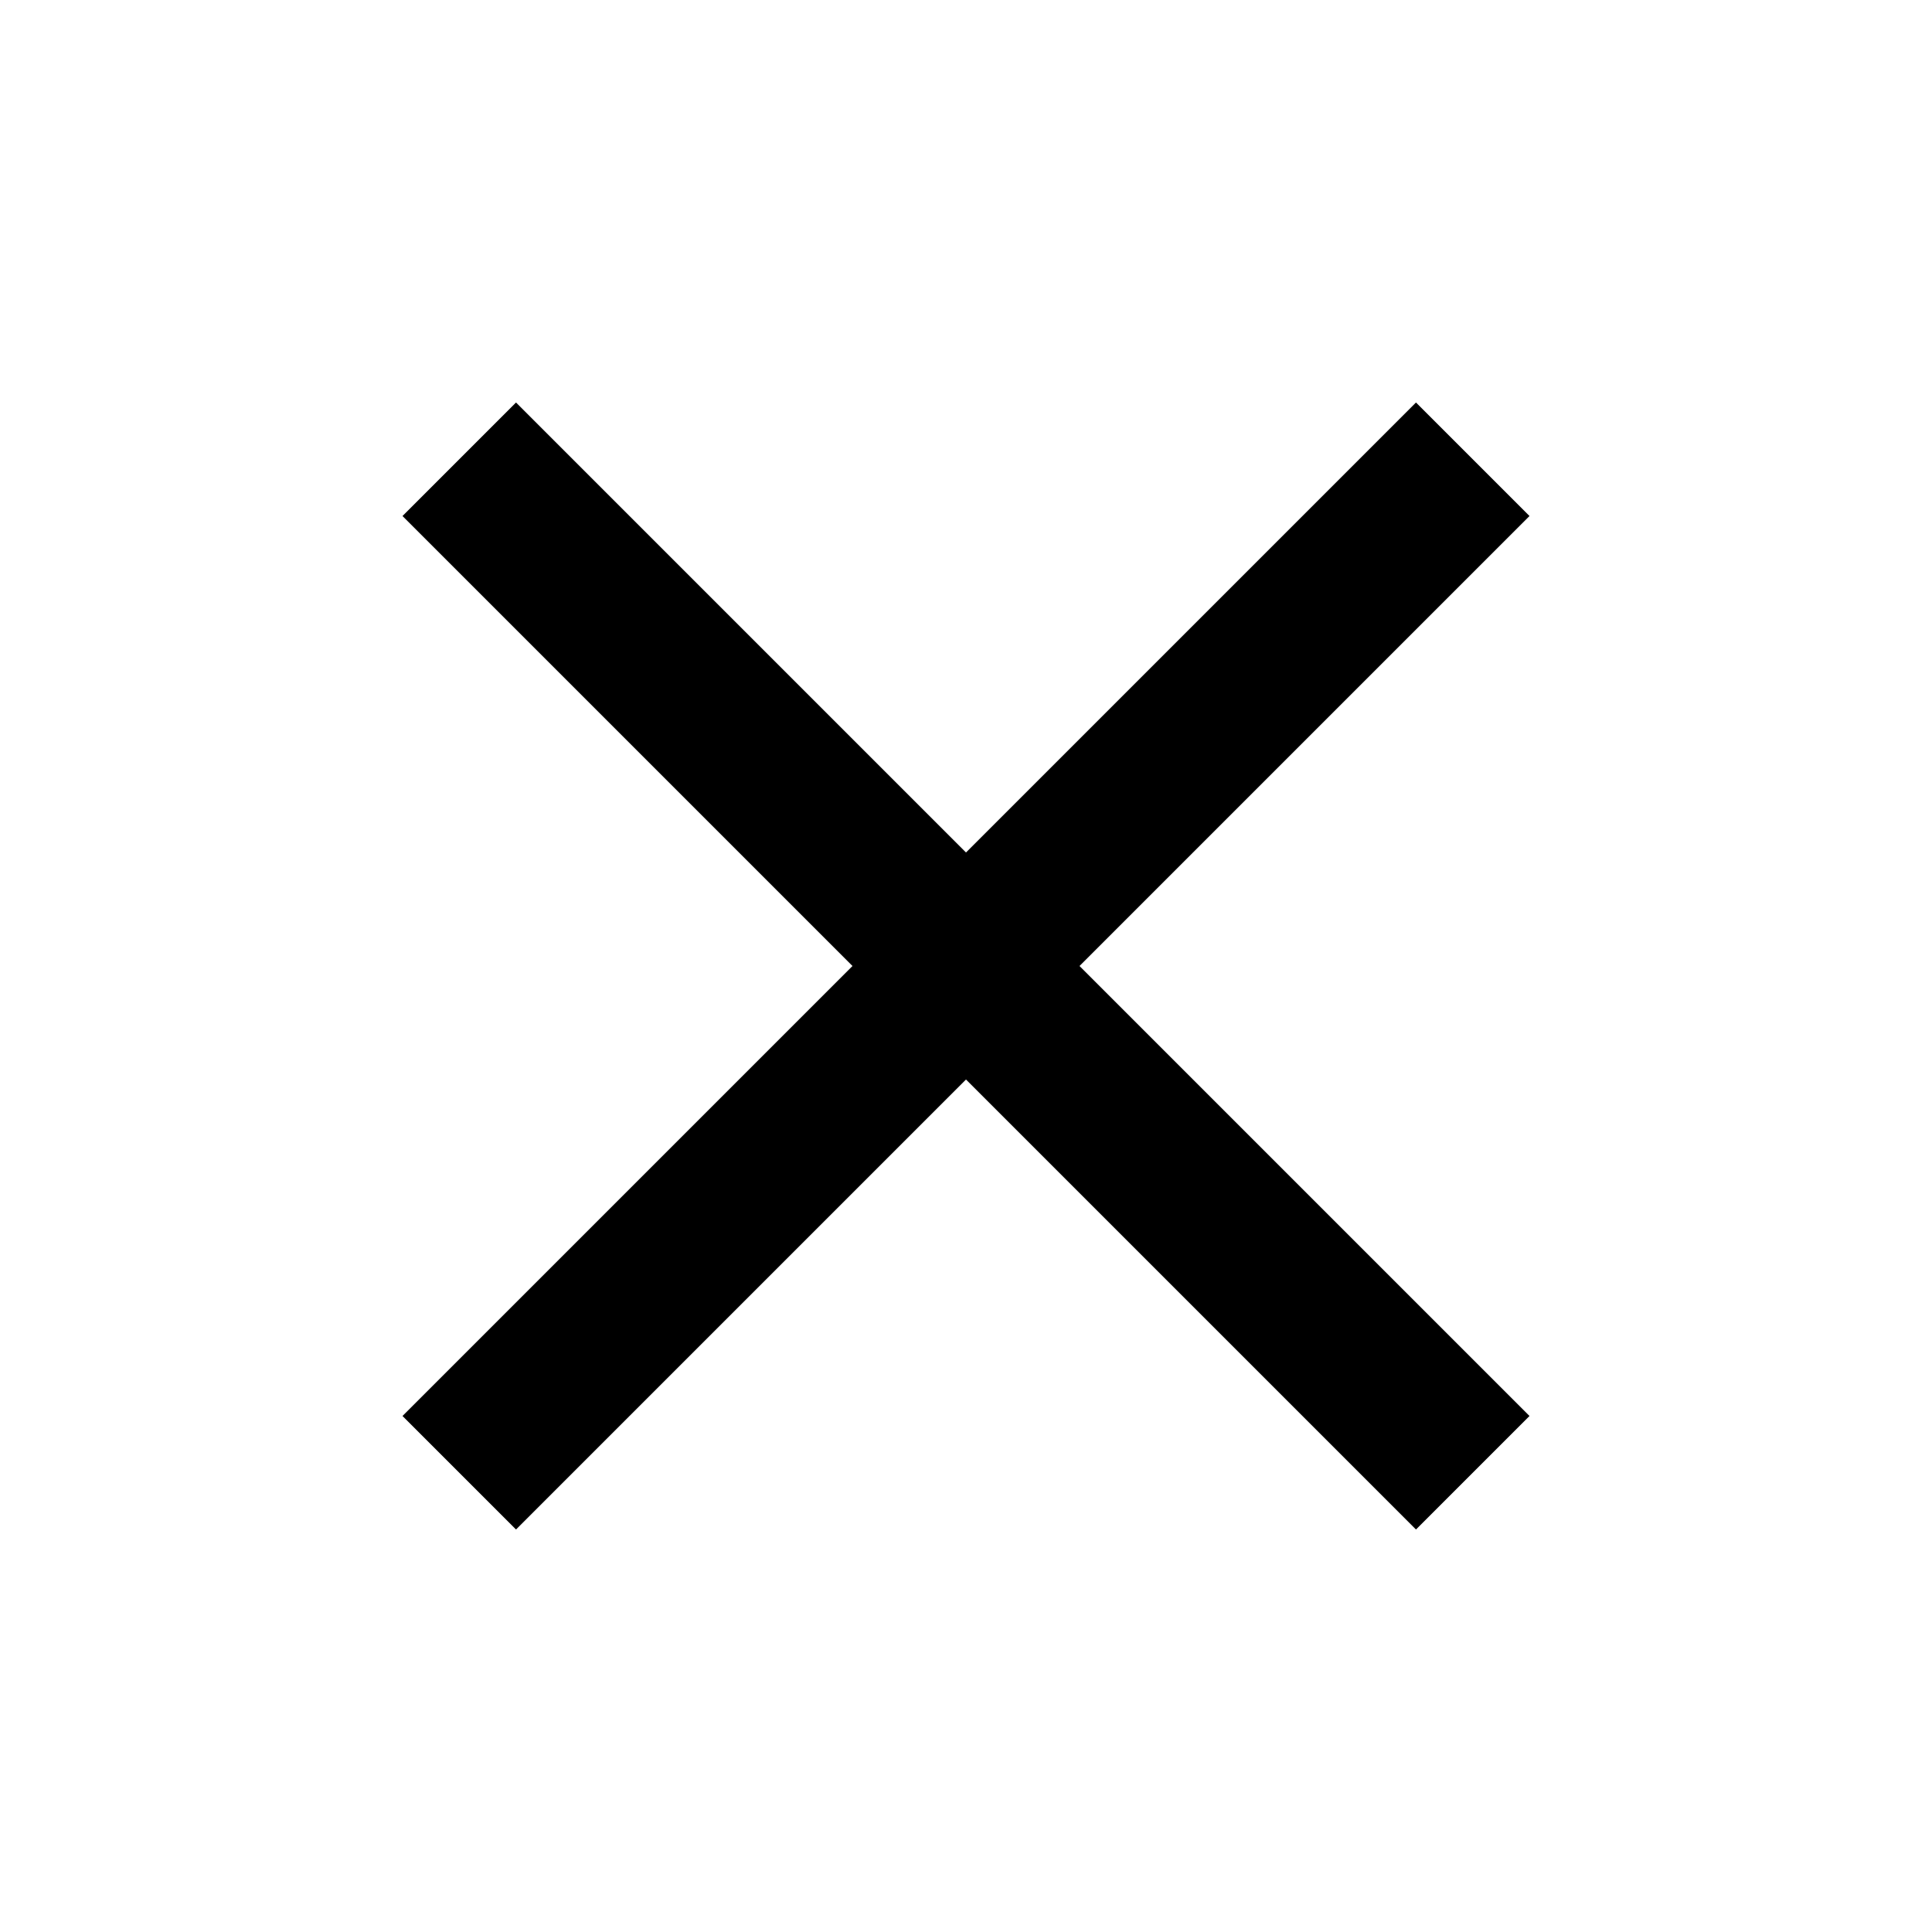
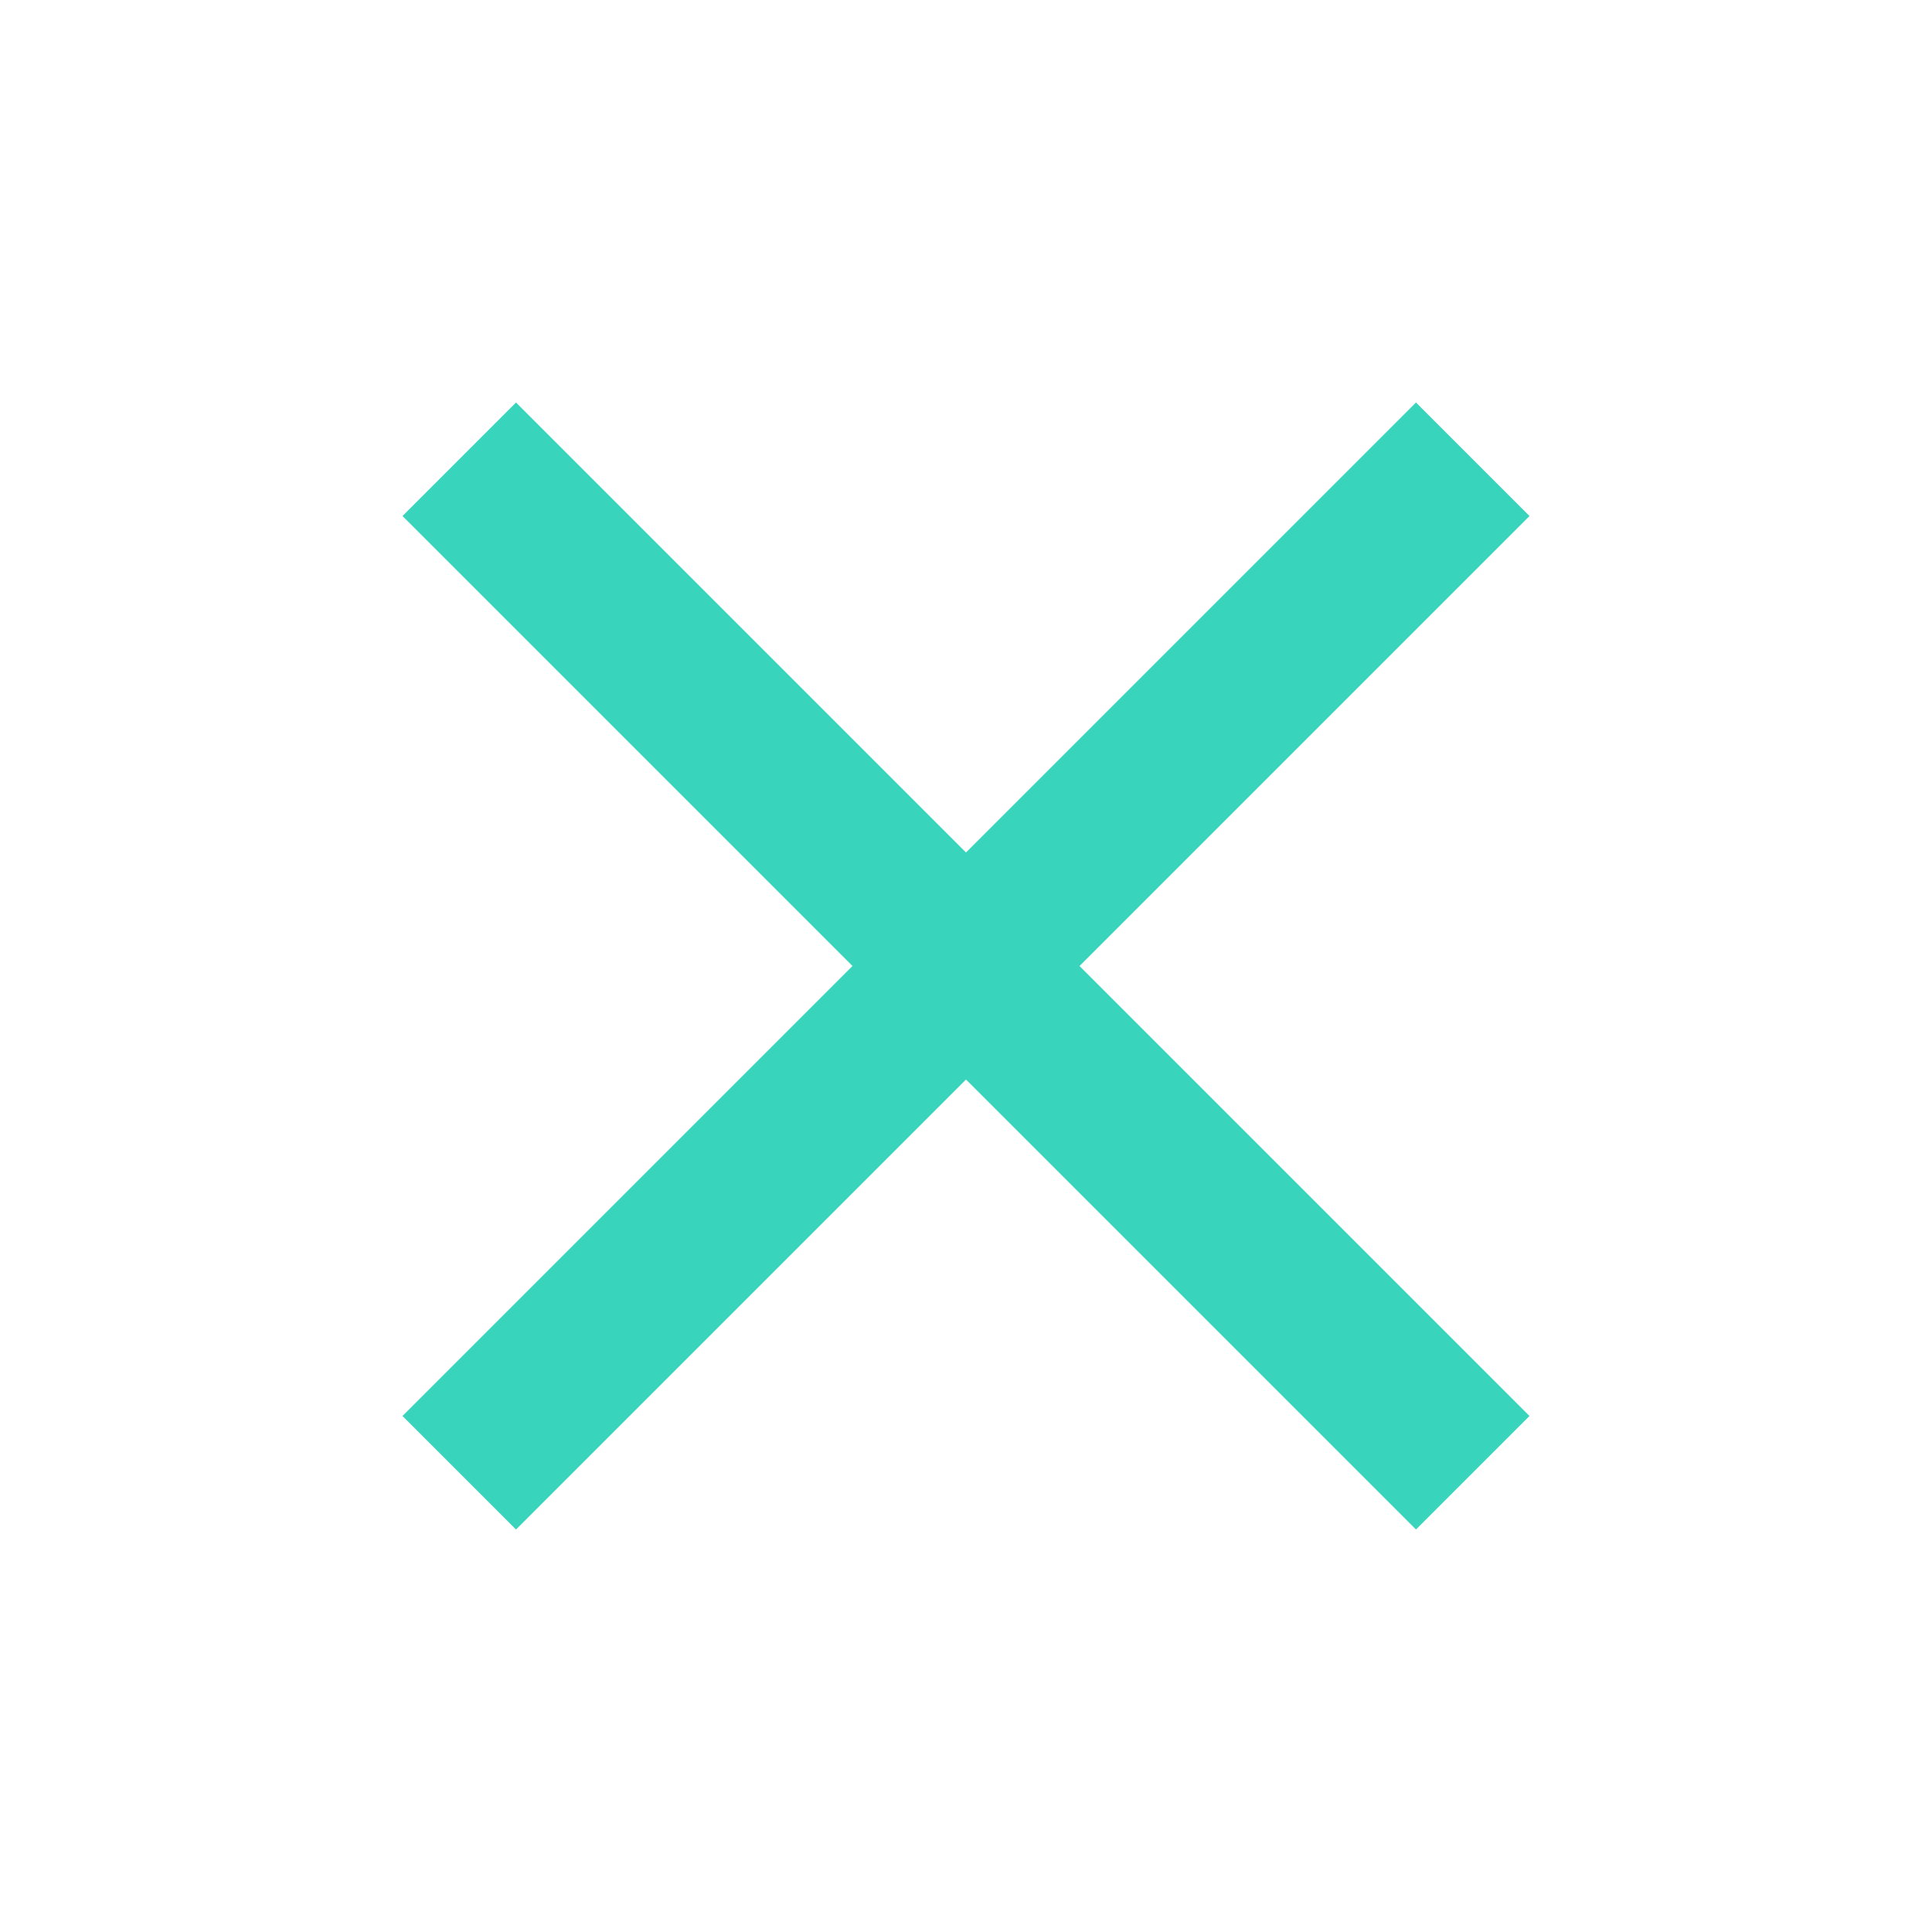
- <svg xmlns="http://www.w3.org/2000/svg" height="24px" viewBox="0 0 24 24" width="24px" fill="#000000">
+ <svg xmlns="http://www.w3.org/2000/svg" height="24px" viewBox="0 0 24 24" width="24px" fill="#38D5BC">
  <path d="M0 0h24v24H0V0z" fill="none" />
  <path d="M19 6.41L17.59 5 12 10.59 6.41 5 5 6.41 10.59 12 5 17.59 6.41 19 12 13.41 17.59 19 19 17.59 13.41 12 19 6.41z" />
</svg>
